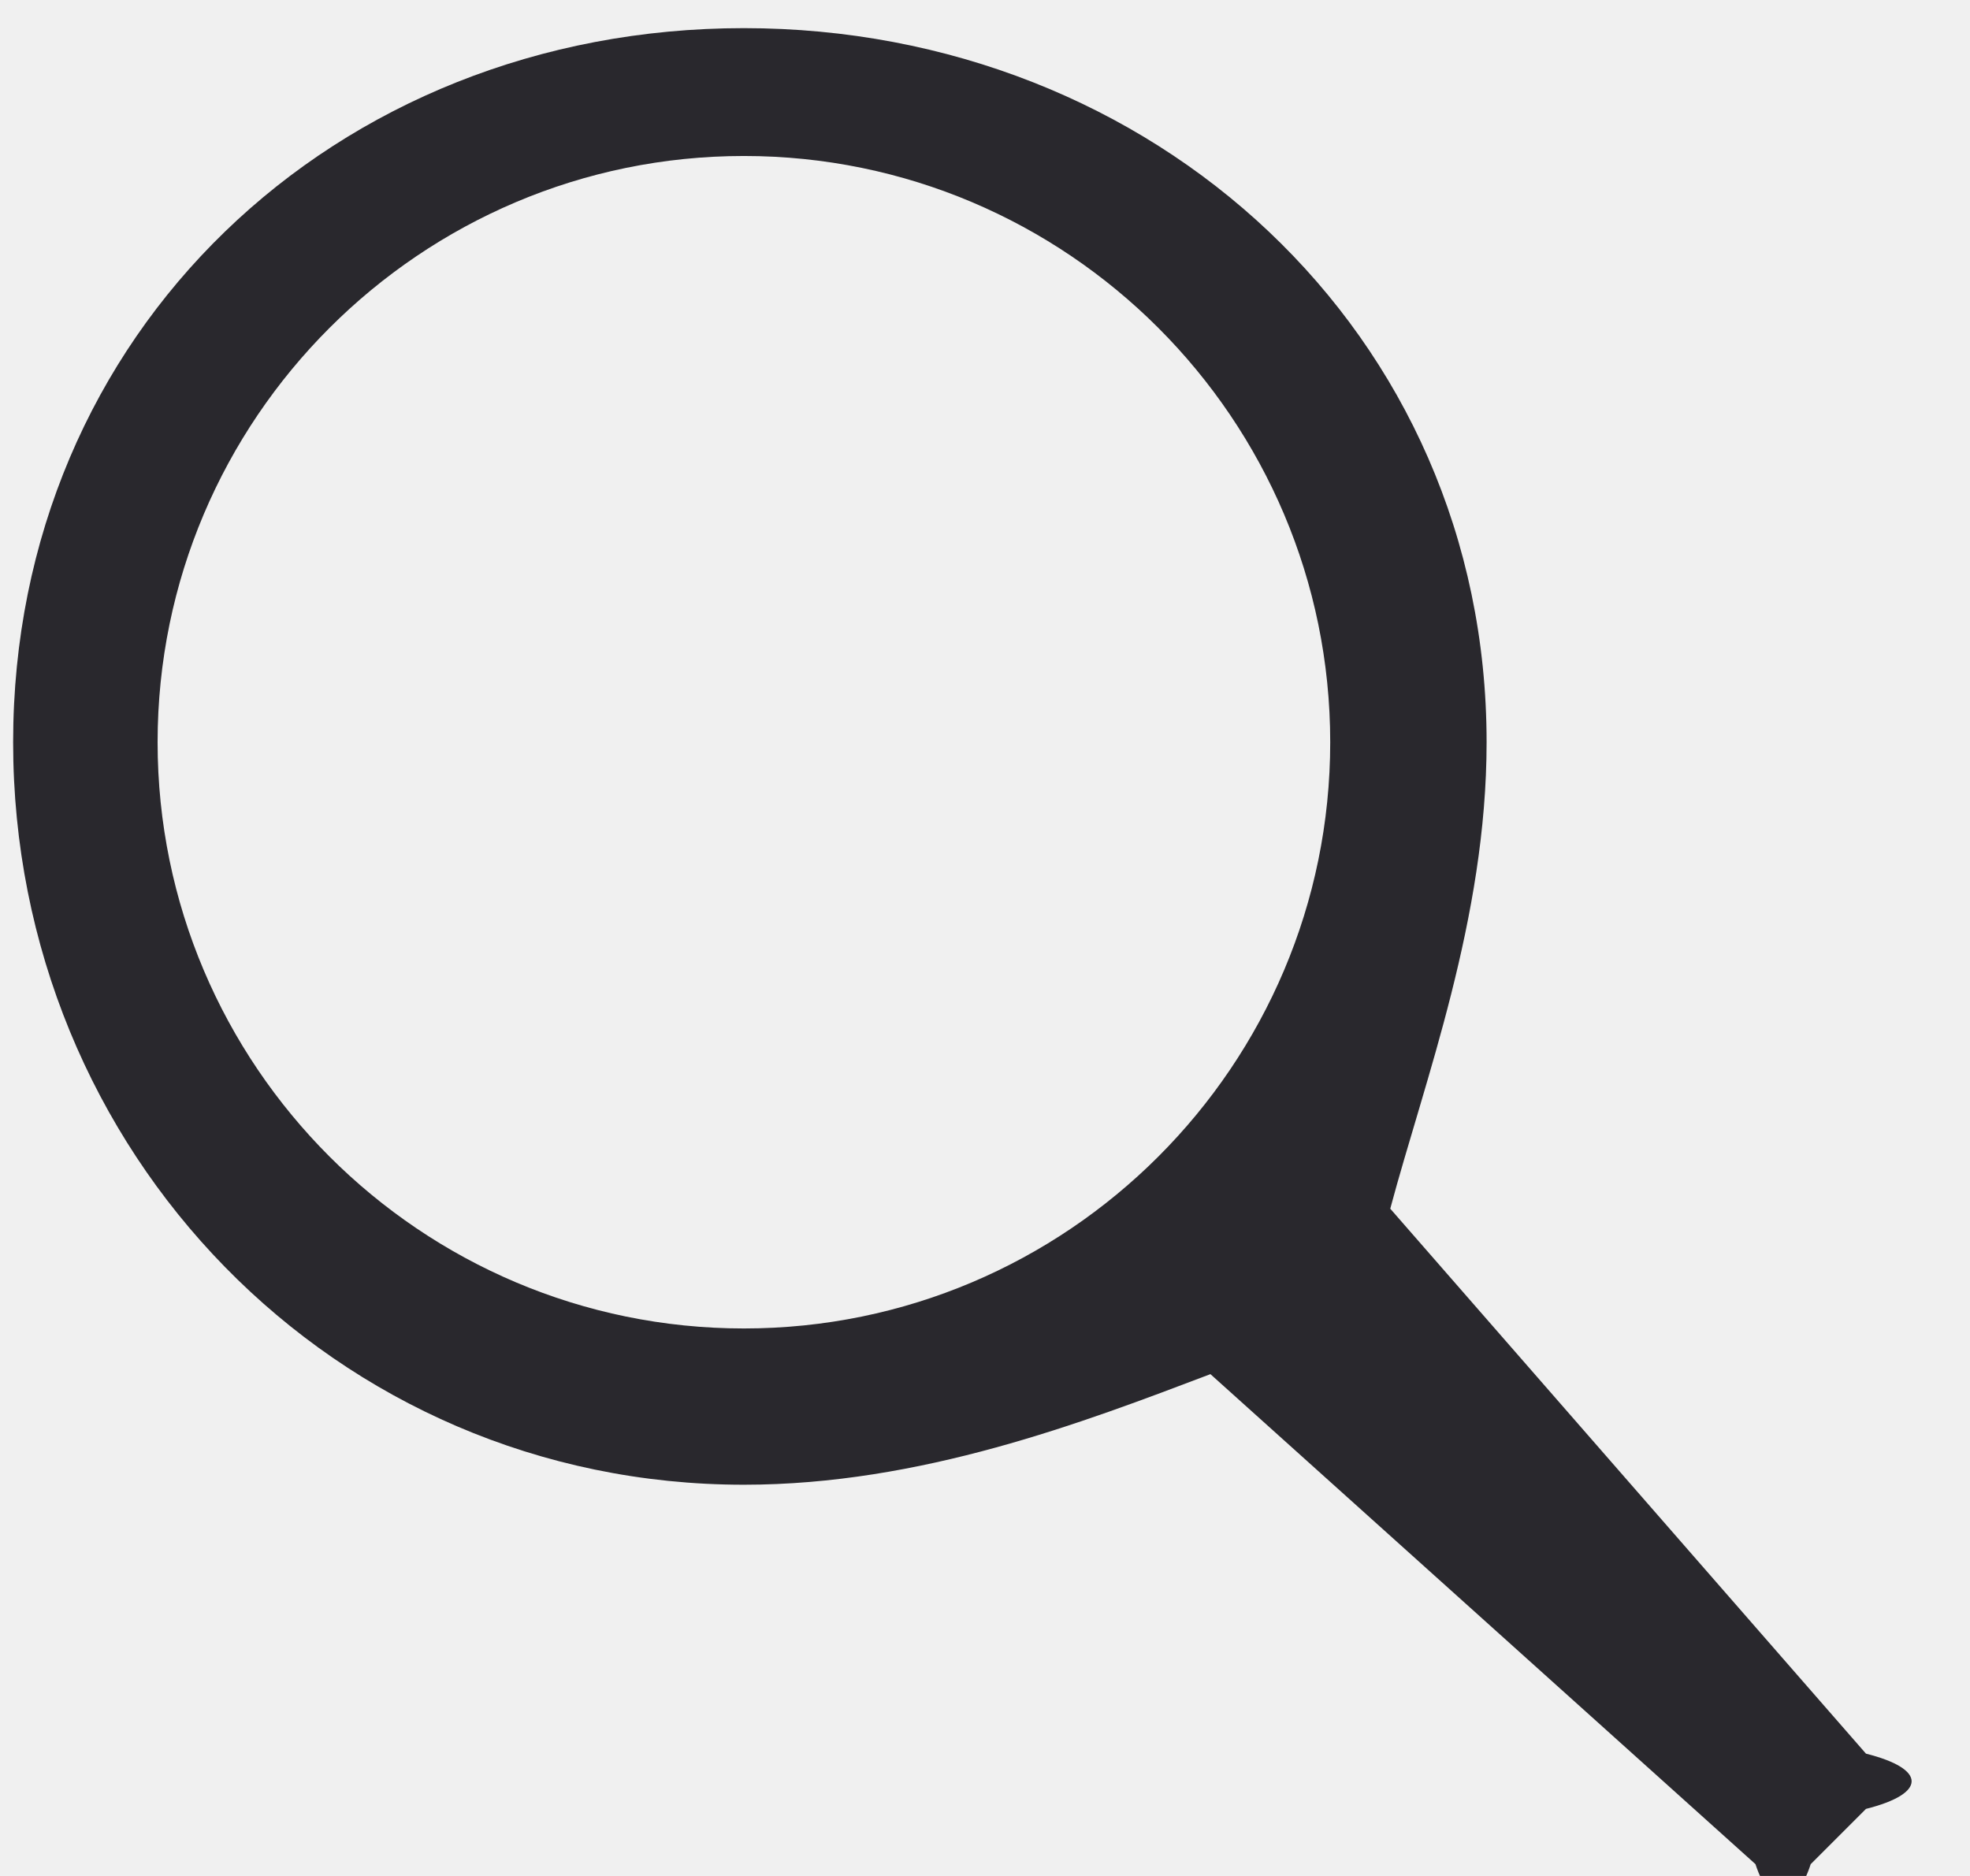
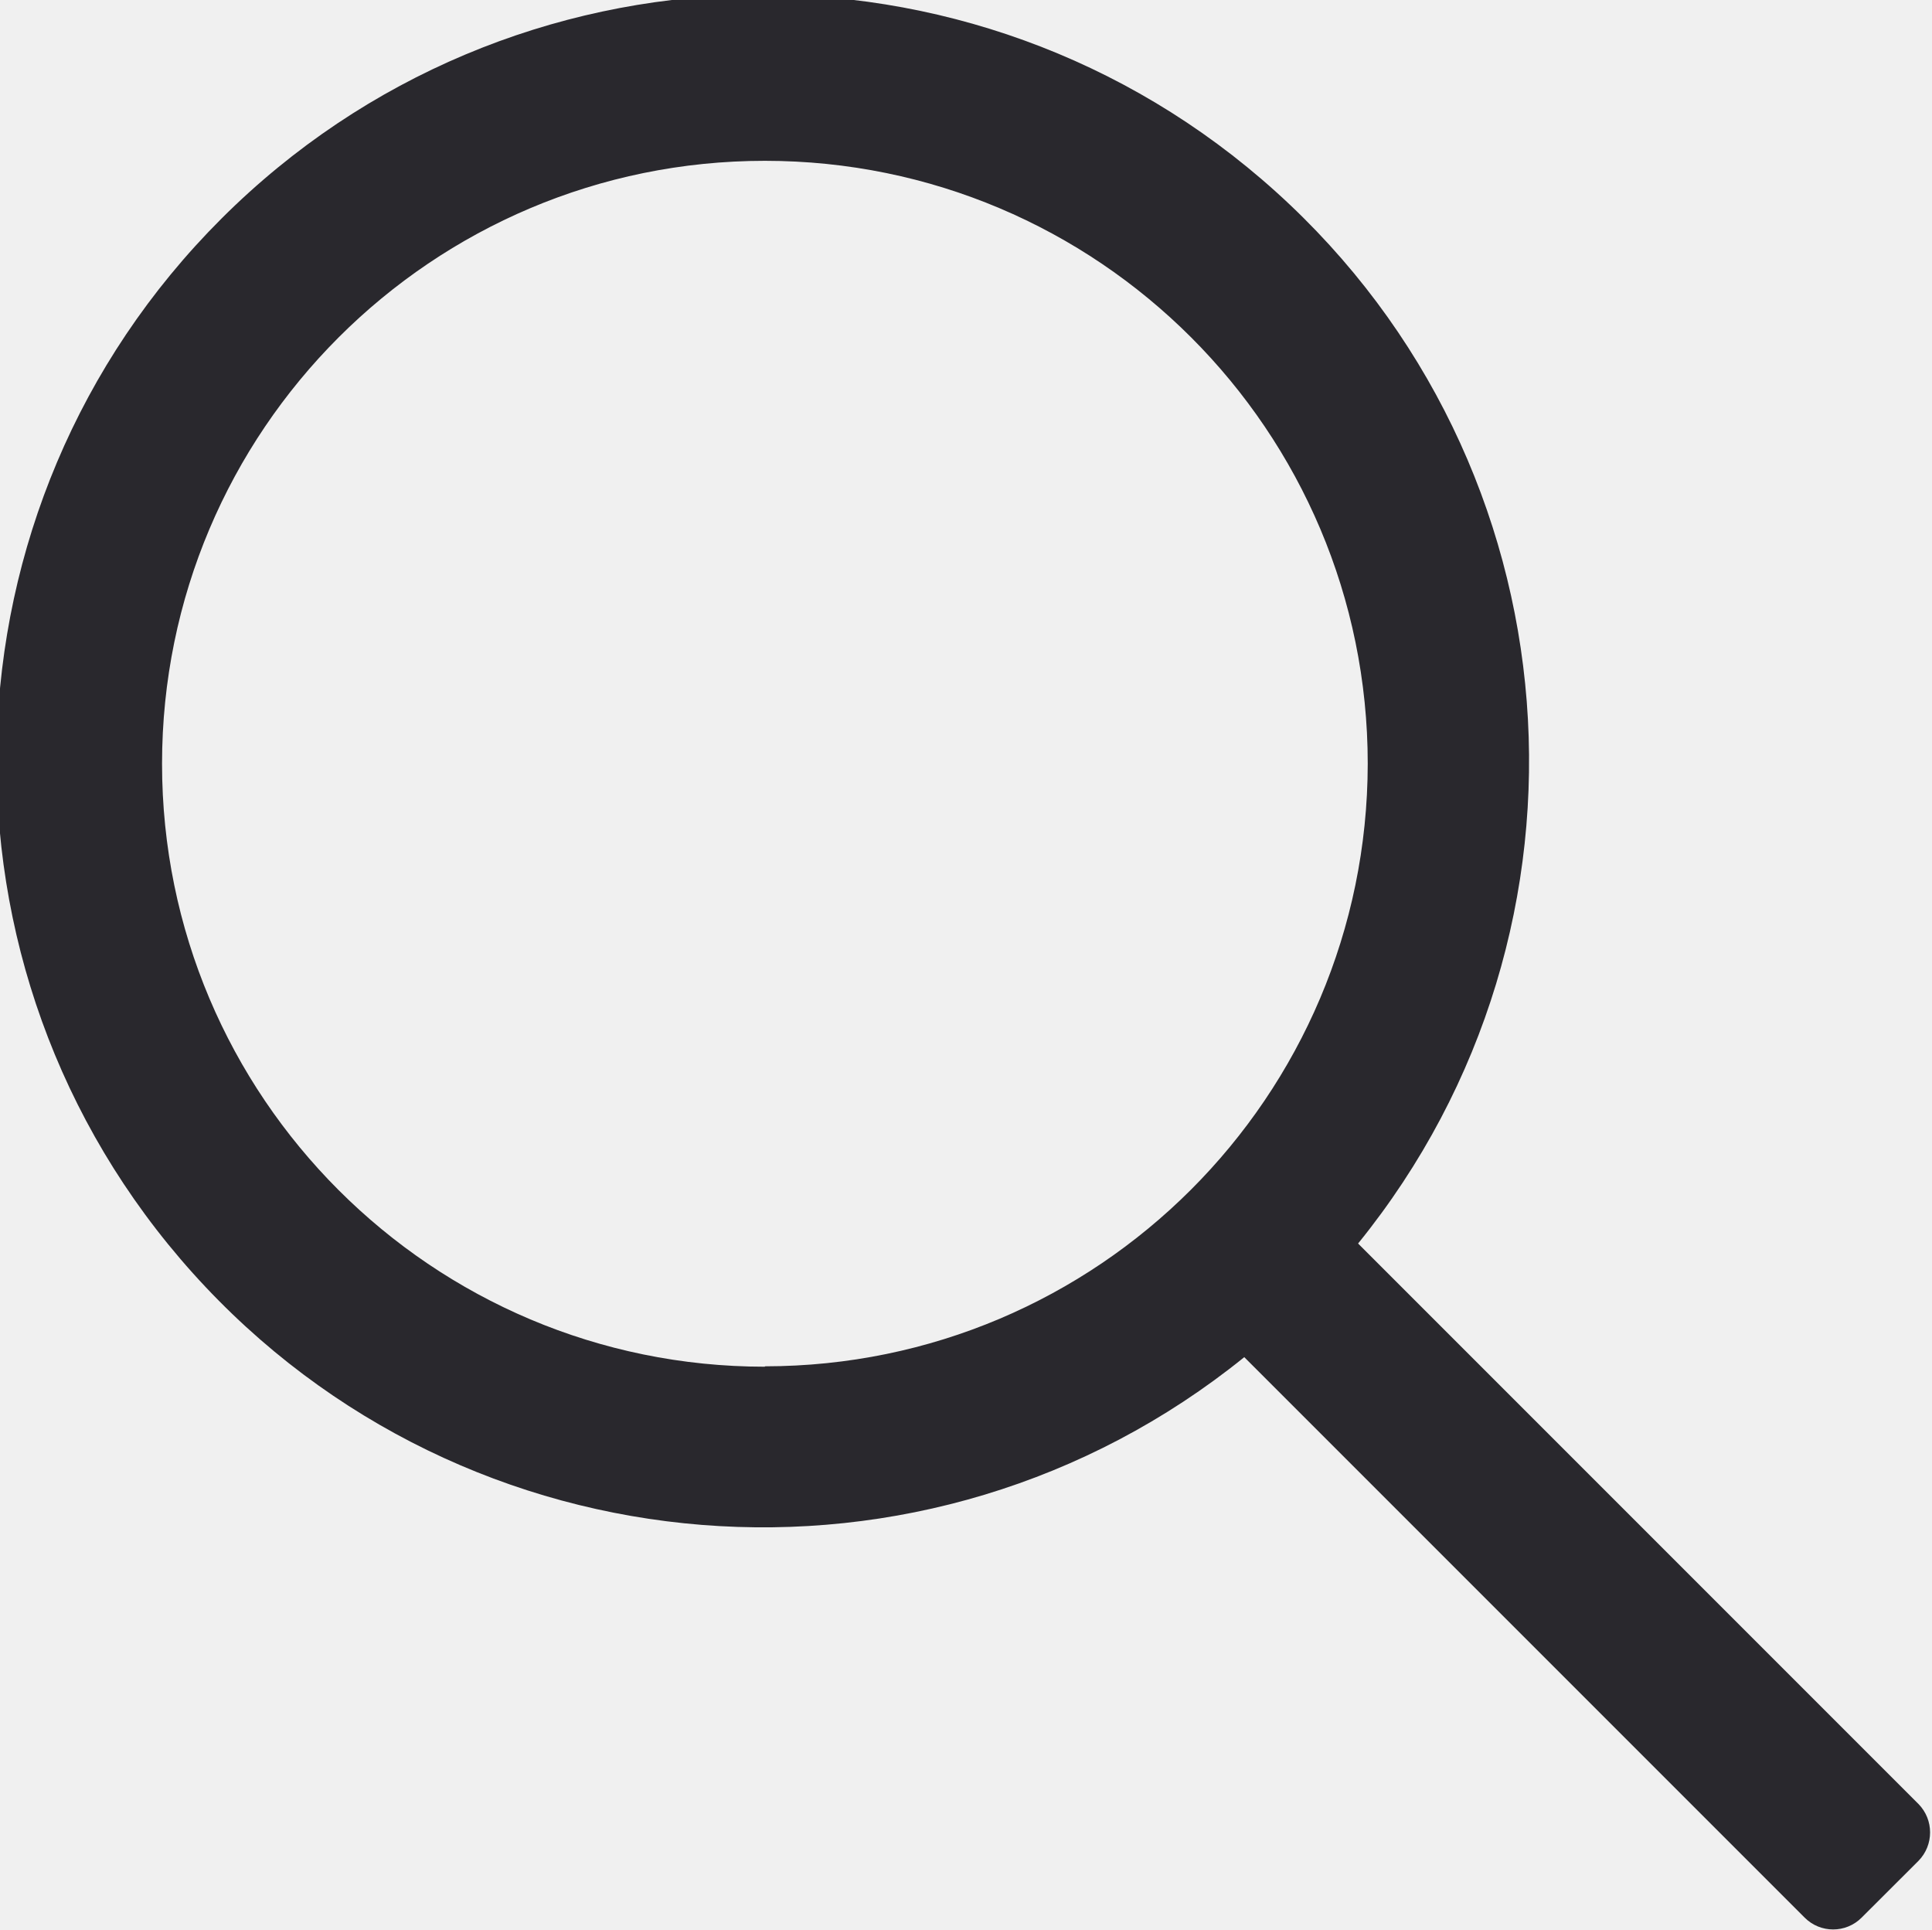
- <svg xmlns="http://www.w3.org/2000/svg" width="21" height="20" viewBox="0 0 21 20" fill="none">
-   <g clip-path="url(#clip0_4_19)">
-     <path fill-rule="evenodd" clip-rule="evenodd" d="M19.891 18.696L14.82 12.886C15.184 11.525 15.847 9.796 15.847 7.913C15.847 3.547 12.295 0.3 7.93 0.3C3.565 0.3 0.14 3.547 0.14 7.913C0.14 12.278 3.565 15.829 7.93 15.829C9.813 15.829 11.543 15.166 12.903 14.65L18.713 19.874C18.876 20.37 19.14 20.37 19.302 19.874L19.891 19.285C20.54 19.122 20.54 18.859 19.891 18.696ZM7.93 14.163C4.484 14.163 1.68 11.36 1.68 7.913C1.68 4.467 4.484 1.663 7.93 1.663C11.377 1.663 14.18 4.467 14.18 7.913C14.18 11.36 11.377 14.163 7.93 14.163Z" fill="#29282D" />
-   </g>
+ <svg xmlns="http://www.w3.org/2000/svg" width="20.03" height="20" viewBox="0 0 20.03 20">
  <defs>
-     <clipPath id="clip0_4_19">
-       <rect width="21" height="20" fill="white" />
-     </clipPath>
+     <style>
+       .cls-1 {
+         fill: #29282d;
+         fill-rule: evenodd;
+       }
+     </style>
  </defs>
+   <path id="search" class="cls-1" d="M1439.89,63.7l-5.81-5.81a7.944,7.944,0,1,0-1.18,1.178l5.81,5.81a0.417,0.417,0,0,0,.59,0l0.59-.589A0.421,0.421,0,0,0,1439.89,63.7Zm-11.96-4.533a6.25,6.25,0,1,1,6.25-6.25A6.254,6.254,0,0,1,1427.93,59.163Z" transform="translate(-1420 -45)" />
</svg>
